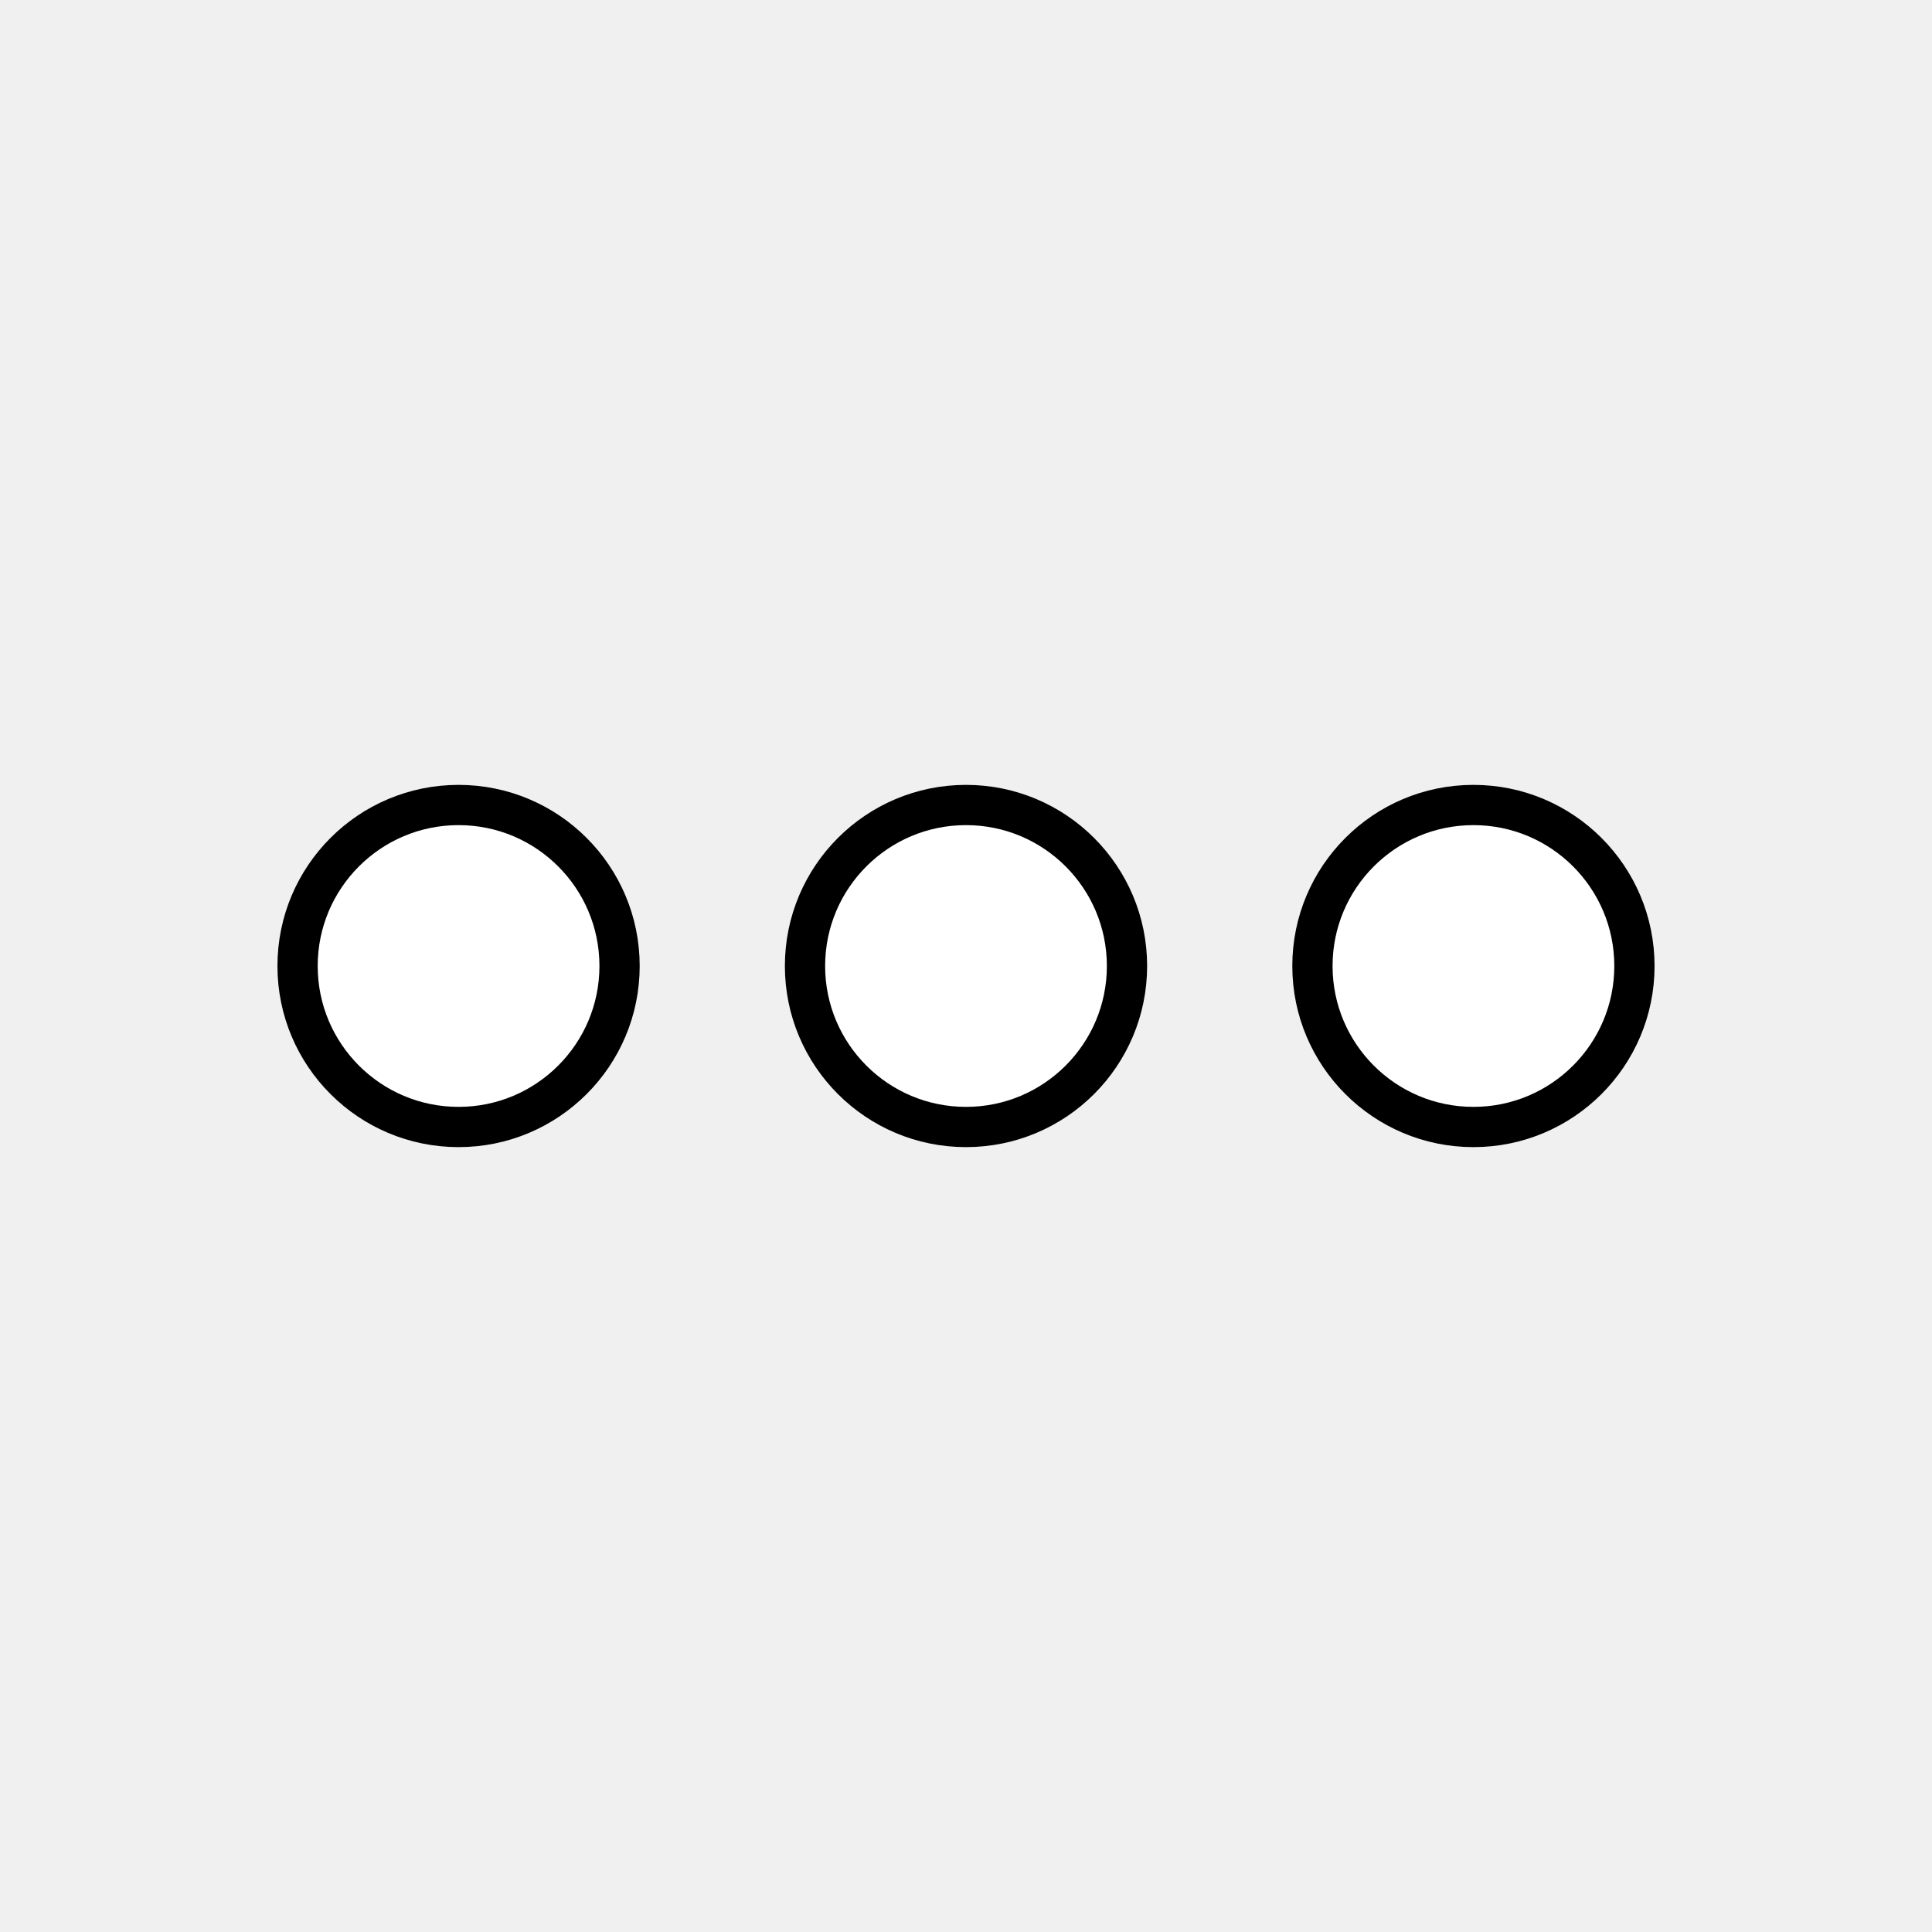
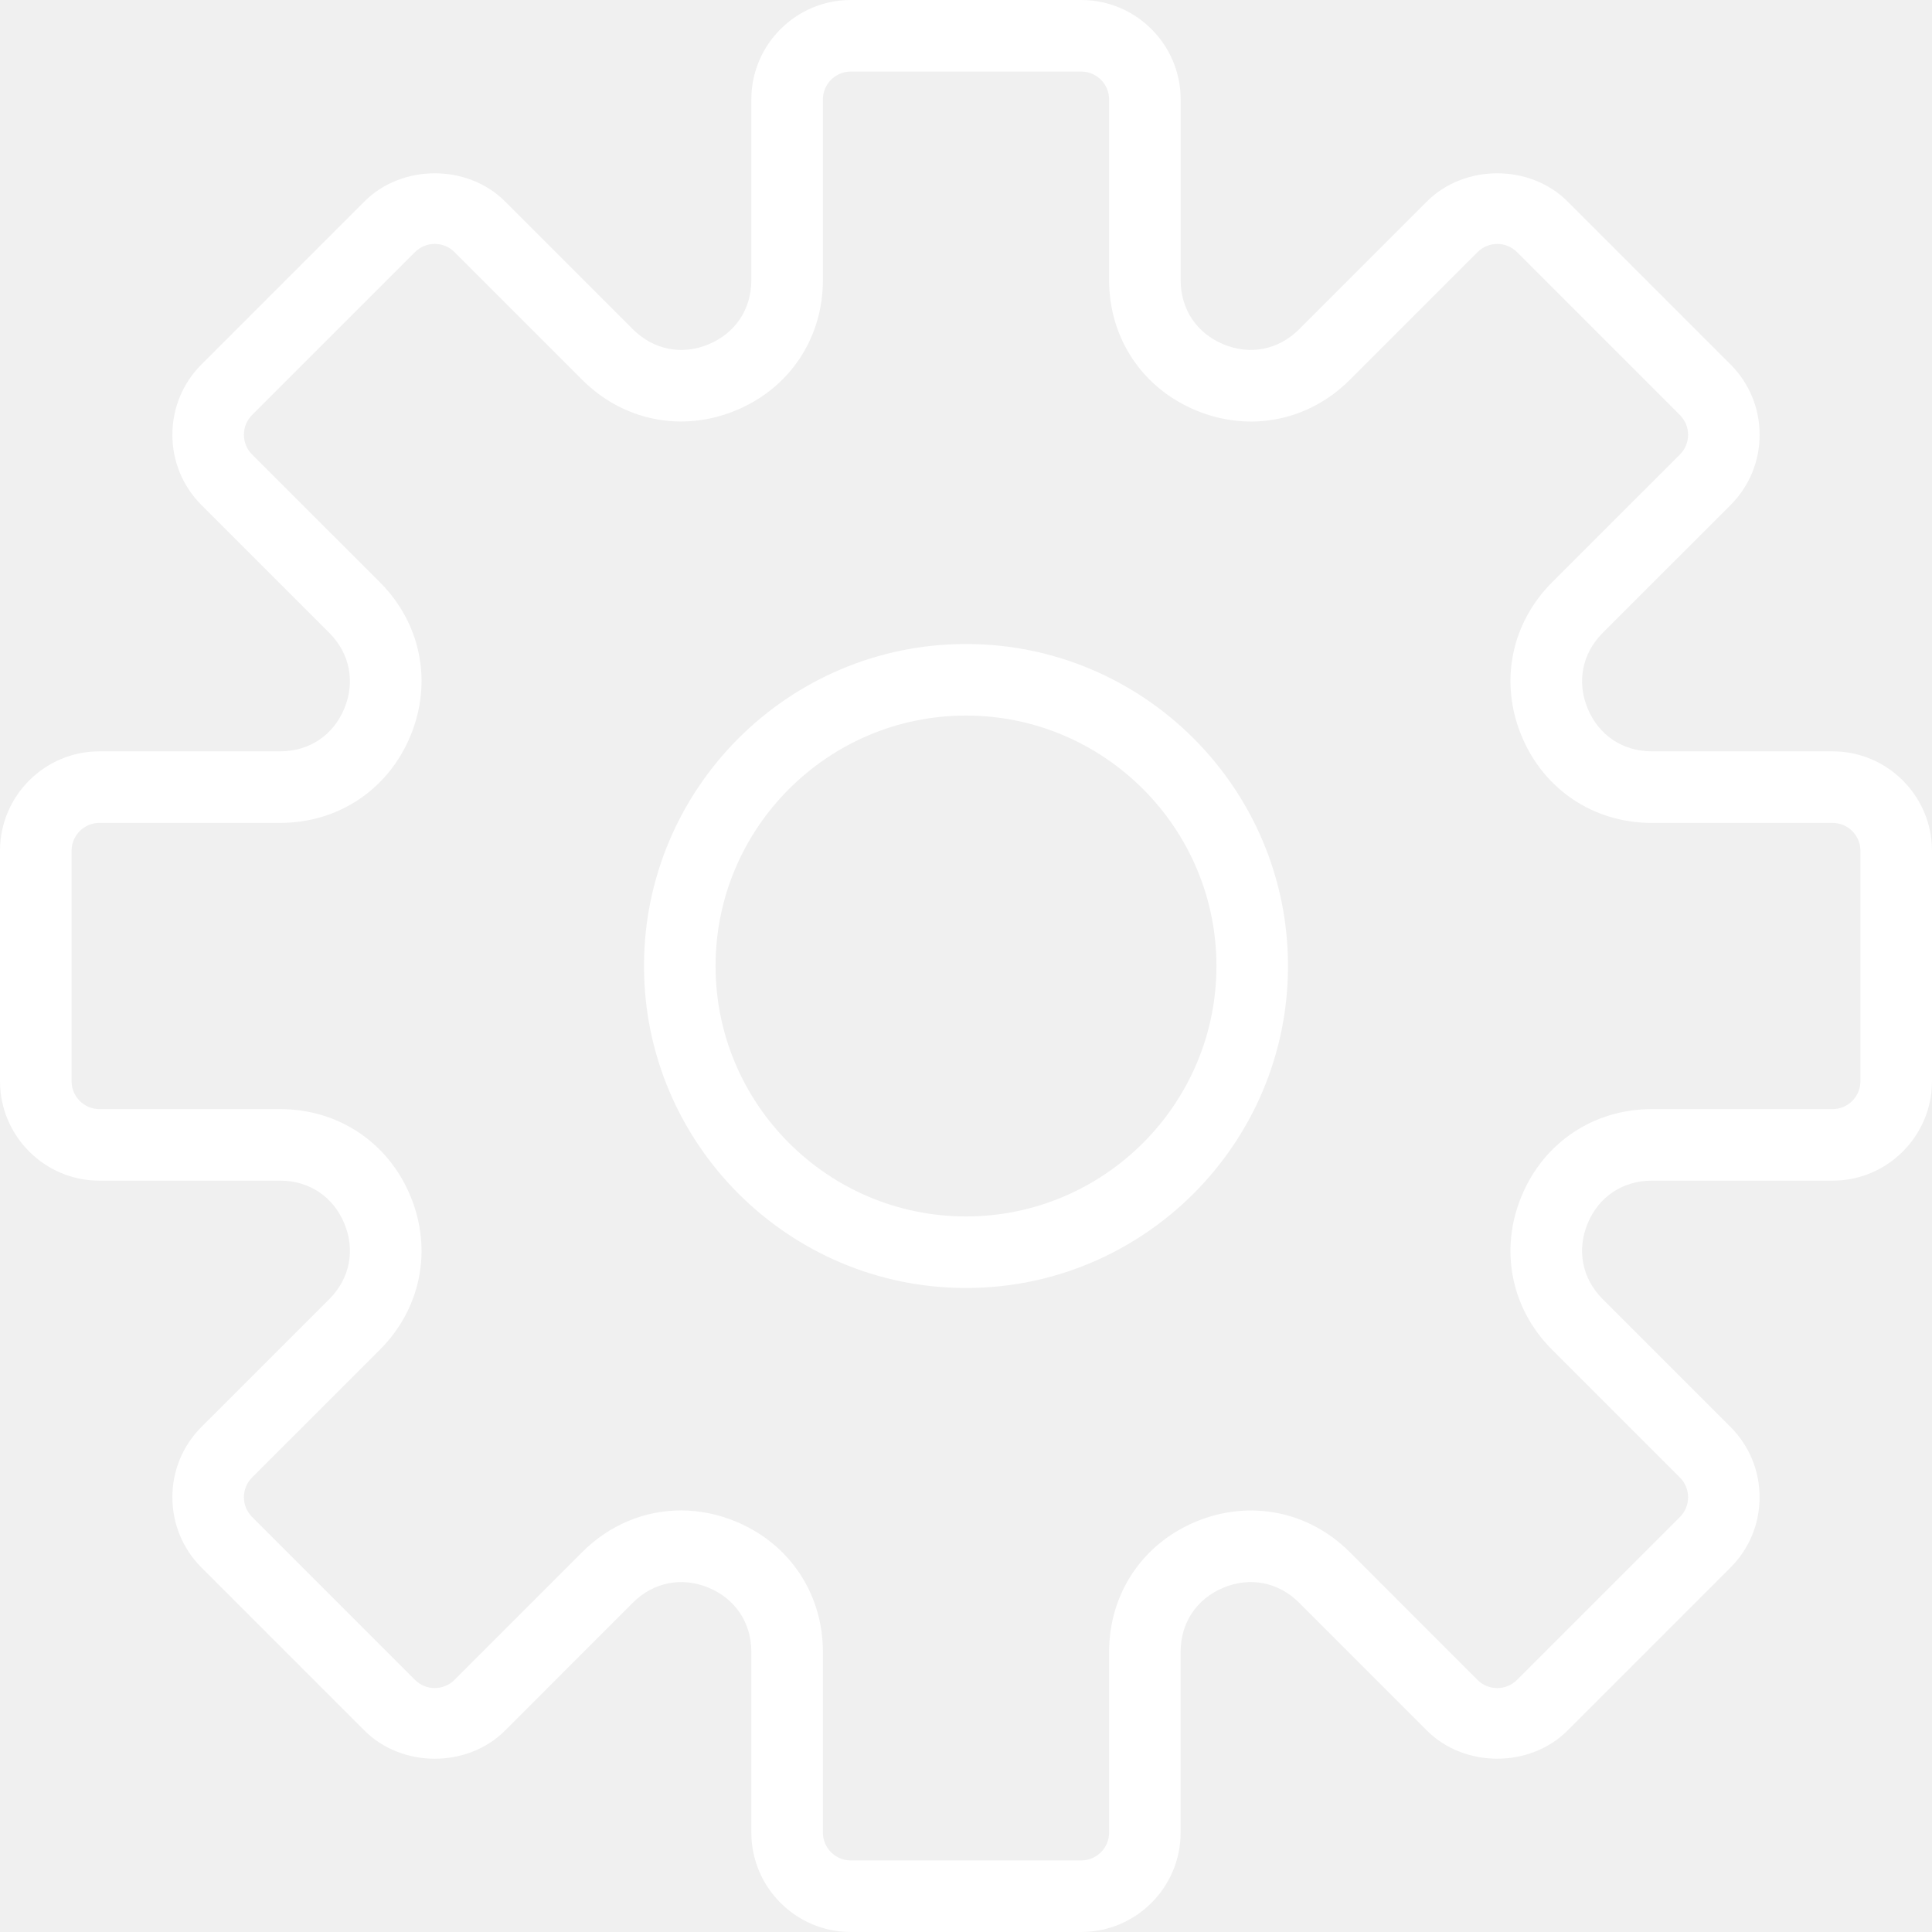
- <svg xmlns="http://www.w3.org/2000/svg" width="48" height="48" id="svg3352" version="1.1" viewBox="0 0 48 48">
-   <defs id="defs3354" />
-   <g id="layer1">
-     <circle style="fill:#ffffff;stroke:#000000" id="path3352" cx="11.393" cy="24" r="4" />
-     <circle style="fill:#ffffff;stroke:#000000" id="path3352-3" cx="24" cy="24" r="4" />
-     <circle style="fill:#ffffff;stroke:#000000" id="path3352-3-6" cx="36.607" cy="24" r="4" />
+ <svg xmlns="http://www.w3.org/2000/svg" version="1.1" id="Capa_1" x="0px" y="0px" viewBox="0 0 54 54" style="enable-background:new 0 0 54 54;" xml:space="preserve" width="512px" height="512px">
+   <g>
+     <path d="M51.22,21h-5.052c-0.812,0-1.481-0.447-1.792-1.197s-0.153-1.54,0.42-2.114l3.572-3.571   c0.525-0.525,0.814-1.224,0.814-1.966c0-0.743-0.289-1.441-0.814-1.967l-4.553-4.553c-1.05-1.05-2.881-1.052-3.933,0l-3.571,3.571   c-0.574,0.573-1.366,0.733-2.114,0.421C33.447,9.313,33,8.644,33,7.832V2.78C33,1.247,31.753,0,30.22,0H23.78   C22.247,0,21,1.247,21,2.78v5.052c0,0.812-0.447,1.481-1.197,1.792c-0.748,0.313-1.54,0.152-2.114-0.421l-3.571-3.571   c-1.052-1.052-2.883-1.05-3.933,0l-4.553,4.553c-0.525,0.525-0.814,1.224-0.814,1.967c0,0.742,0.289,1.44,0.814,1.966l3.572,3.571   c0.573,0.574,0.73,1.364,0.42,2.114S8.644,21,7.832,21H2.78C1.247,21,0,22.247,0,23.78v6.439C0,31.753,1.247,33,2.78,33h5.052   c0.812,0,1.481,0.447,1.792,1.197s0.153,1.54-0.42,2.114l-3.572,3.571c-0.525,0.525-0.814,1.224-0.814,1.966   c0,0.743,0.289,1.441,0.814,1.967l4.553,4.553c1.051,1.051,2.881,1.053,3.933,0l3.571-3.572c0.574-0.573,1.363-0.731,2.114-0.42   c0.75,0.311,1.197,0.98,1.197,1.792v5.052c0,1.533,1.247,2.78,2.78,2.78h6.439c1.533,0,2.78-1.247,2.78-2.78v-5.052   c0-0.812,0.447-1.481,1.197-1.792c0.751-0.312,1.54-0.153,2.114,0.42l3.571,3.572c1.052,1.052,2.883,1.05,3.933,0l4.553-4.553   c0.525-0.525,0.814-1.224,0.814-1.967c0-0.742-0.289-1.44-0.814-1.966l-3.572-3.571c-0.573-0.574-0.73-1.364-0.42-2.114   S45.356,33,46.168,33h5.052c1.533,0,2.78-1.247,2.78-2.78V23.78C54,22.247,52.753,21,51.22,21z M52,30.22   C52,30.65,51.65,31,51.22,31h-5.052c-1.624,0-3.019,0.932-3.64,2.432c-0.622,1.5-0.295,3.146,0.854,4.294l3.572,3.571   c0.305,0.305,0.305,0.8,0,1.104l-4.553,4.553c-0.304,0.304-0.799,0.306-1.104,0l-3.571-3.572c-1.149-1.149-2.794-1.474-4.294-0.854   c-1.5,0.621-2.432,2.016-2.432,3.64v5.052C31,51.65,30.65,52,30.22,52H23.78C23.35,52,23,51.65,23,51.22v-5.052   c0-1.624-0.932-3.019-2.432-3.64c-0.503-0.209-1.021-0.311-1.533-0.311c-1.014,0-1.997,0.4-2.761,1.164l-3.571,3.572   c-0.306,0.306-0.801,0.304-1.104,0l-4.553-4.553c-0.305-0.305-0.305-0.8,0-1.104l3.572-3.571c1.148-1.148,1.476-2.794,0.854-4.294   C10.851,31.932,9.456,31,7.832,31H2.78C2.35,31,2,30.65,2,30.22V23.78C2,23.35,2.35,23,2.78,23h5.052   c1.624,0,3.019-0.932,3.64-2.432c0.622-1.5,0.295-3.146-0.854-4.294l-3.572-3.571c-0.305-0.305-0.305-0.8,0-1.104l4.553-4.553   c0.304-0.305,0.799-0.305,1.104,0l3.571,3.571c1.147,1.147,2.792,1.476,4.294,0.854C22.068,10.851,23,9.456,23,7.832V2.78   C23,2.35,23.35,2,23.78,2h6.439C30.65,2,31,2.35,31,2.78v5.052c0,1.624,0.932,3.019,2.432,3.64   c1.502,0.622,3.146,0.294,4.294-0.854l3.571-3.571c0.306-0.305,0.801-0.305,1.104,0l4.553,4.553c0.305,0.305,0.305,0.8,0,1.104   l-3.572,3.571c-1.148,1.148-1.476,2.794-0.854,4.294c0.621,1.5,2.016,2.432,3.64,2.432h5.052C51.65,23,52,23.35,52,23.78V30.22z" fill="#FFFFFF" />
+     <path d="M27,18c-4.963,0-9,4.037-9,9s4.037,9,9,9s9-4.037,9-9S31.963,18,27,18z M27,34c-3.859,0-7-3.141-7-7s3.141-7,7-7   s7,3.141,7,7S30.859,34,27,34z" fill="#FFFFFF" />
  </g>
+   <g>
+ </g>
+   <g>
+ </g>
+   <g>
+ </g>
+   <g>
+ </g>
+   <g>
+ </g>
+   <g>
+ </g>
+   <g>
+ </g>
+   <g>
+ </g>
+   <g>
+ </g>
+   <g>
+ </g>
+   <g>
+ </g>
+   <g>
+ </g>
+   <g>
+ </g>
+   <g>
+ </g>
+   <g>
+ </g>
</svg>
